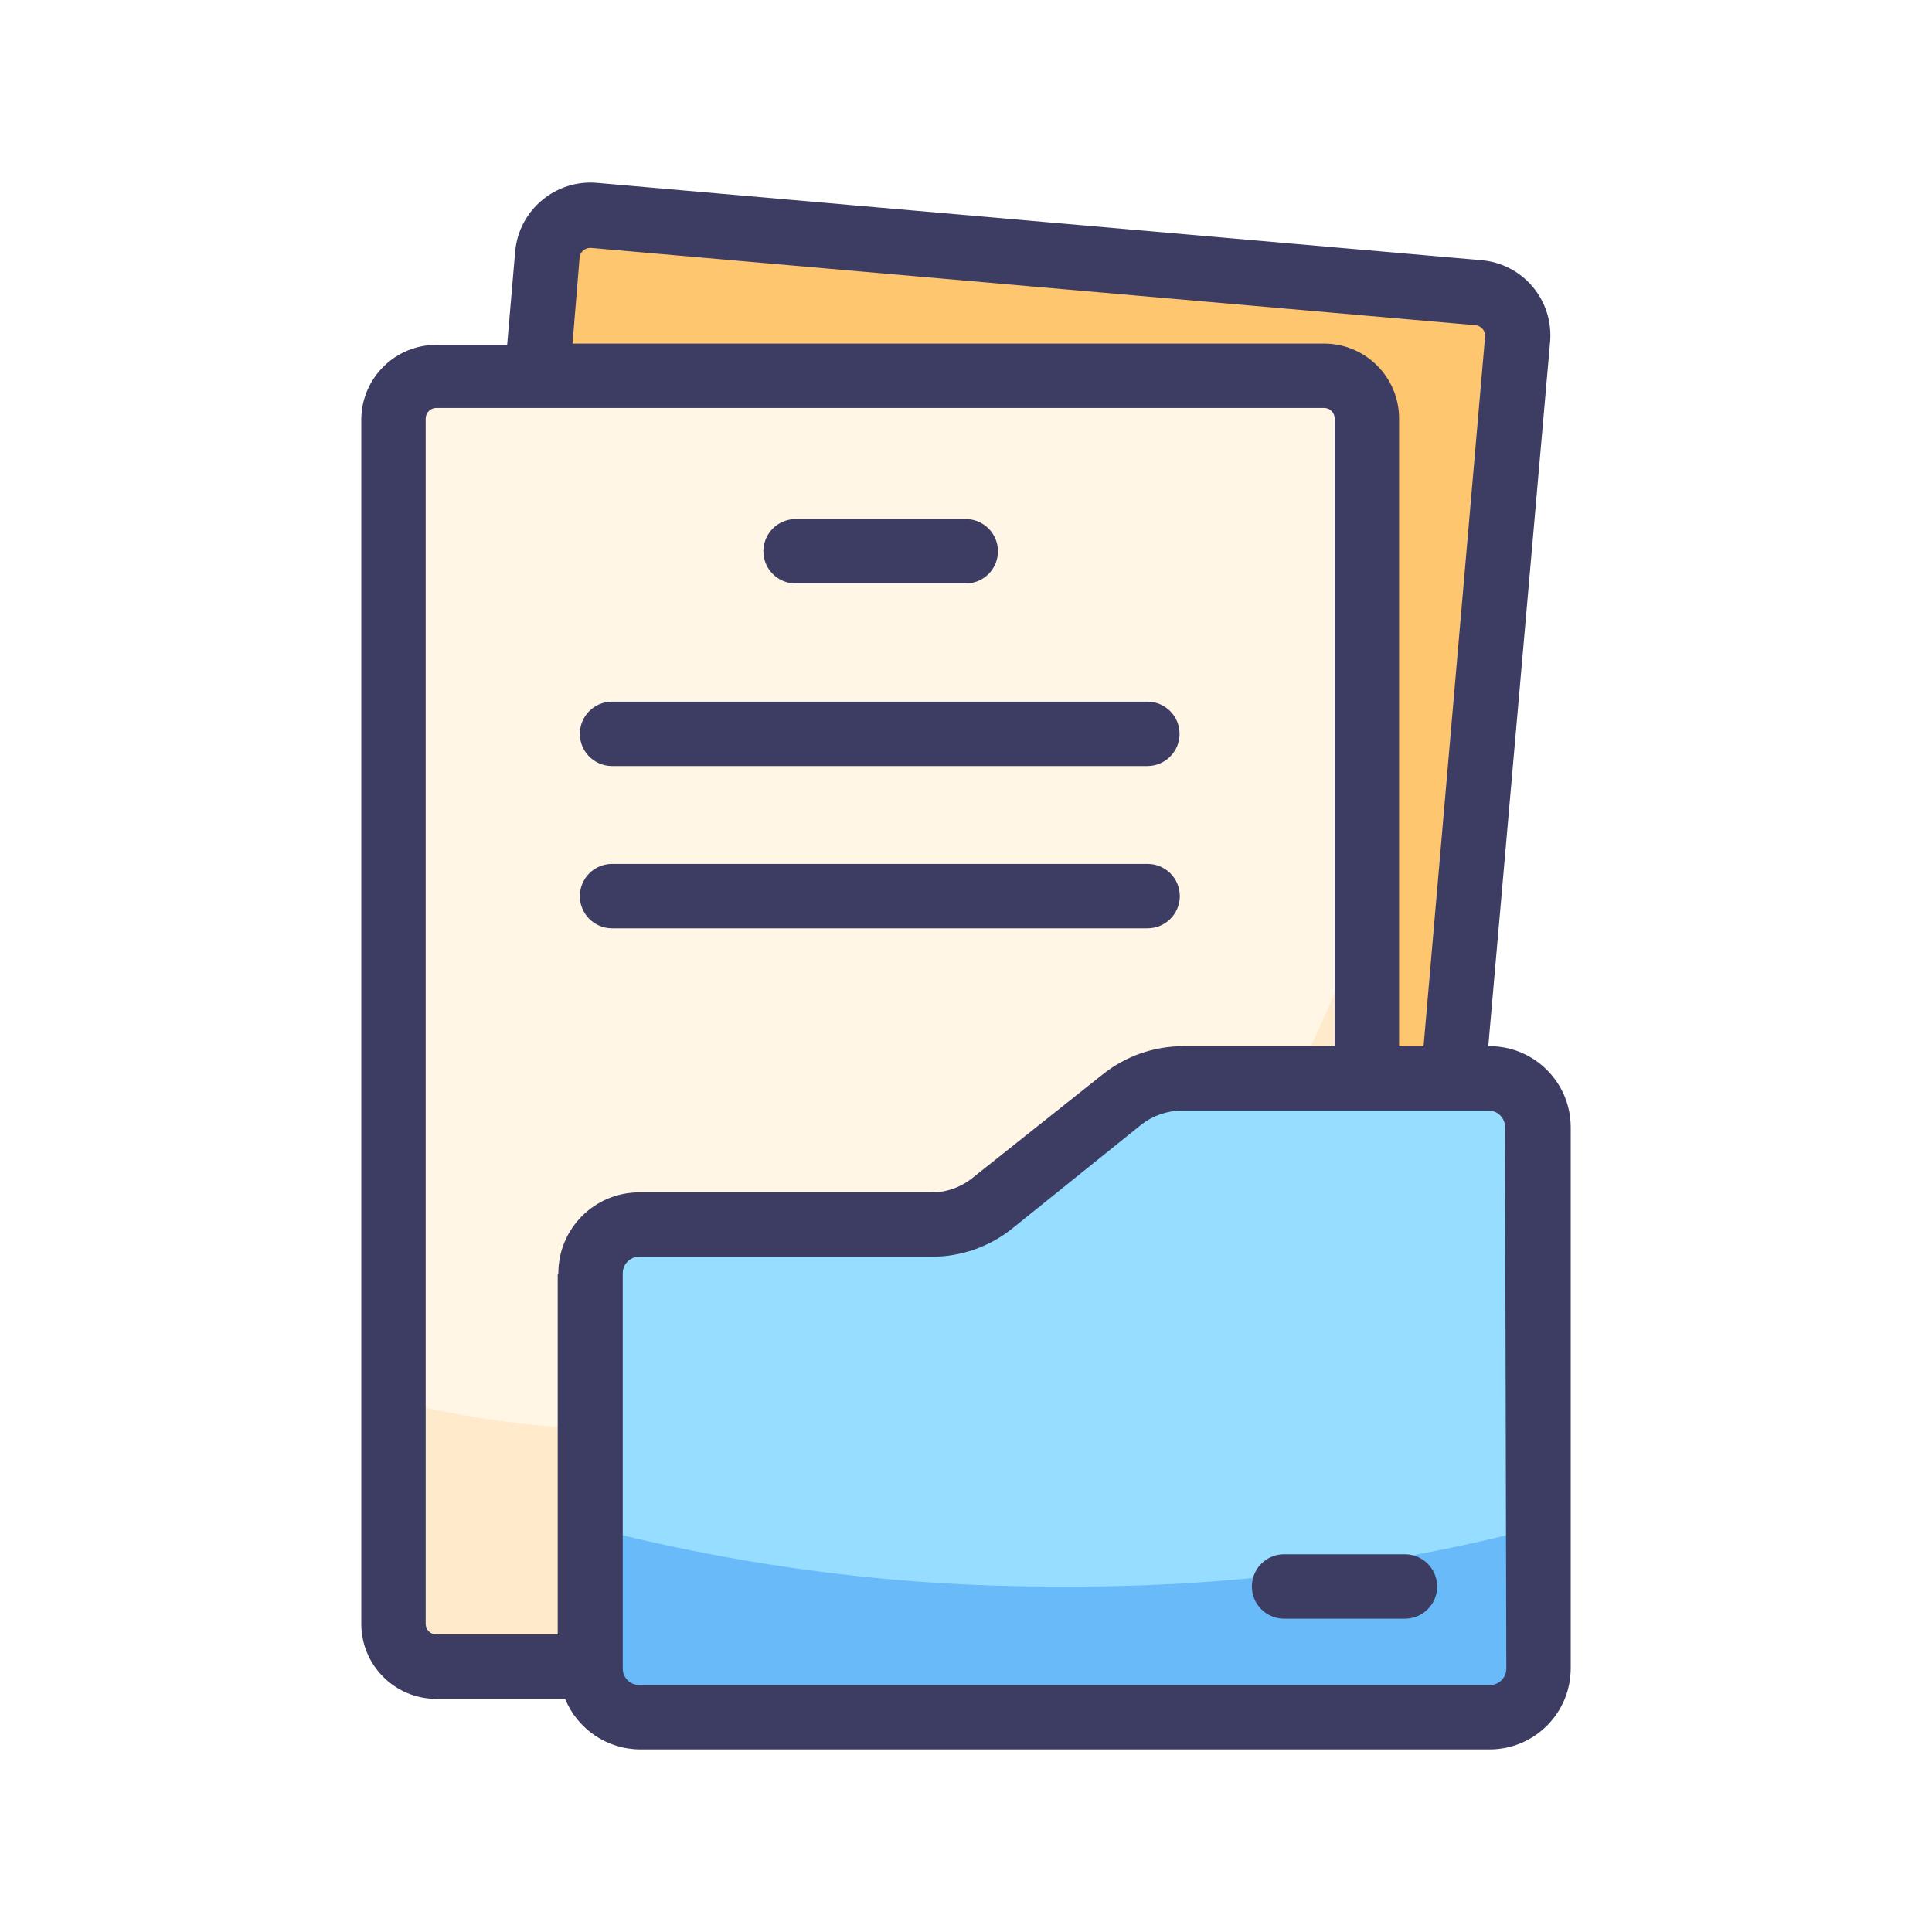
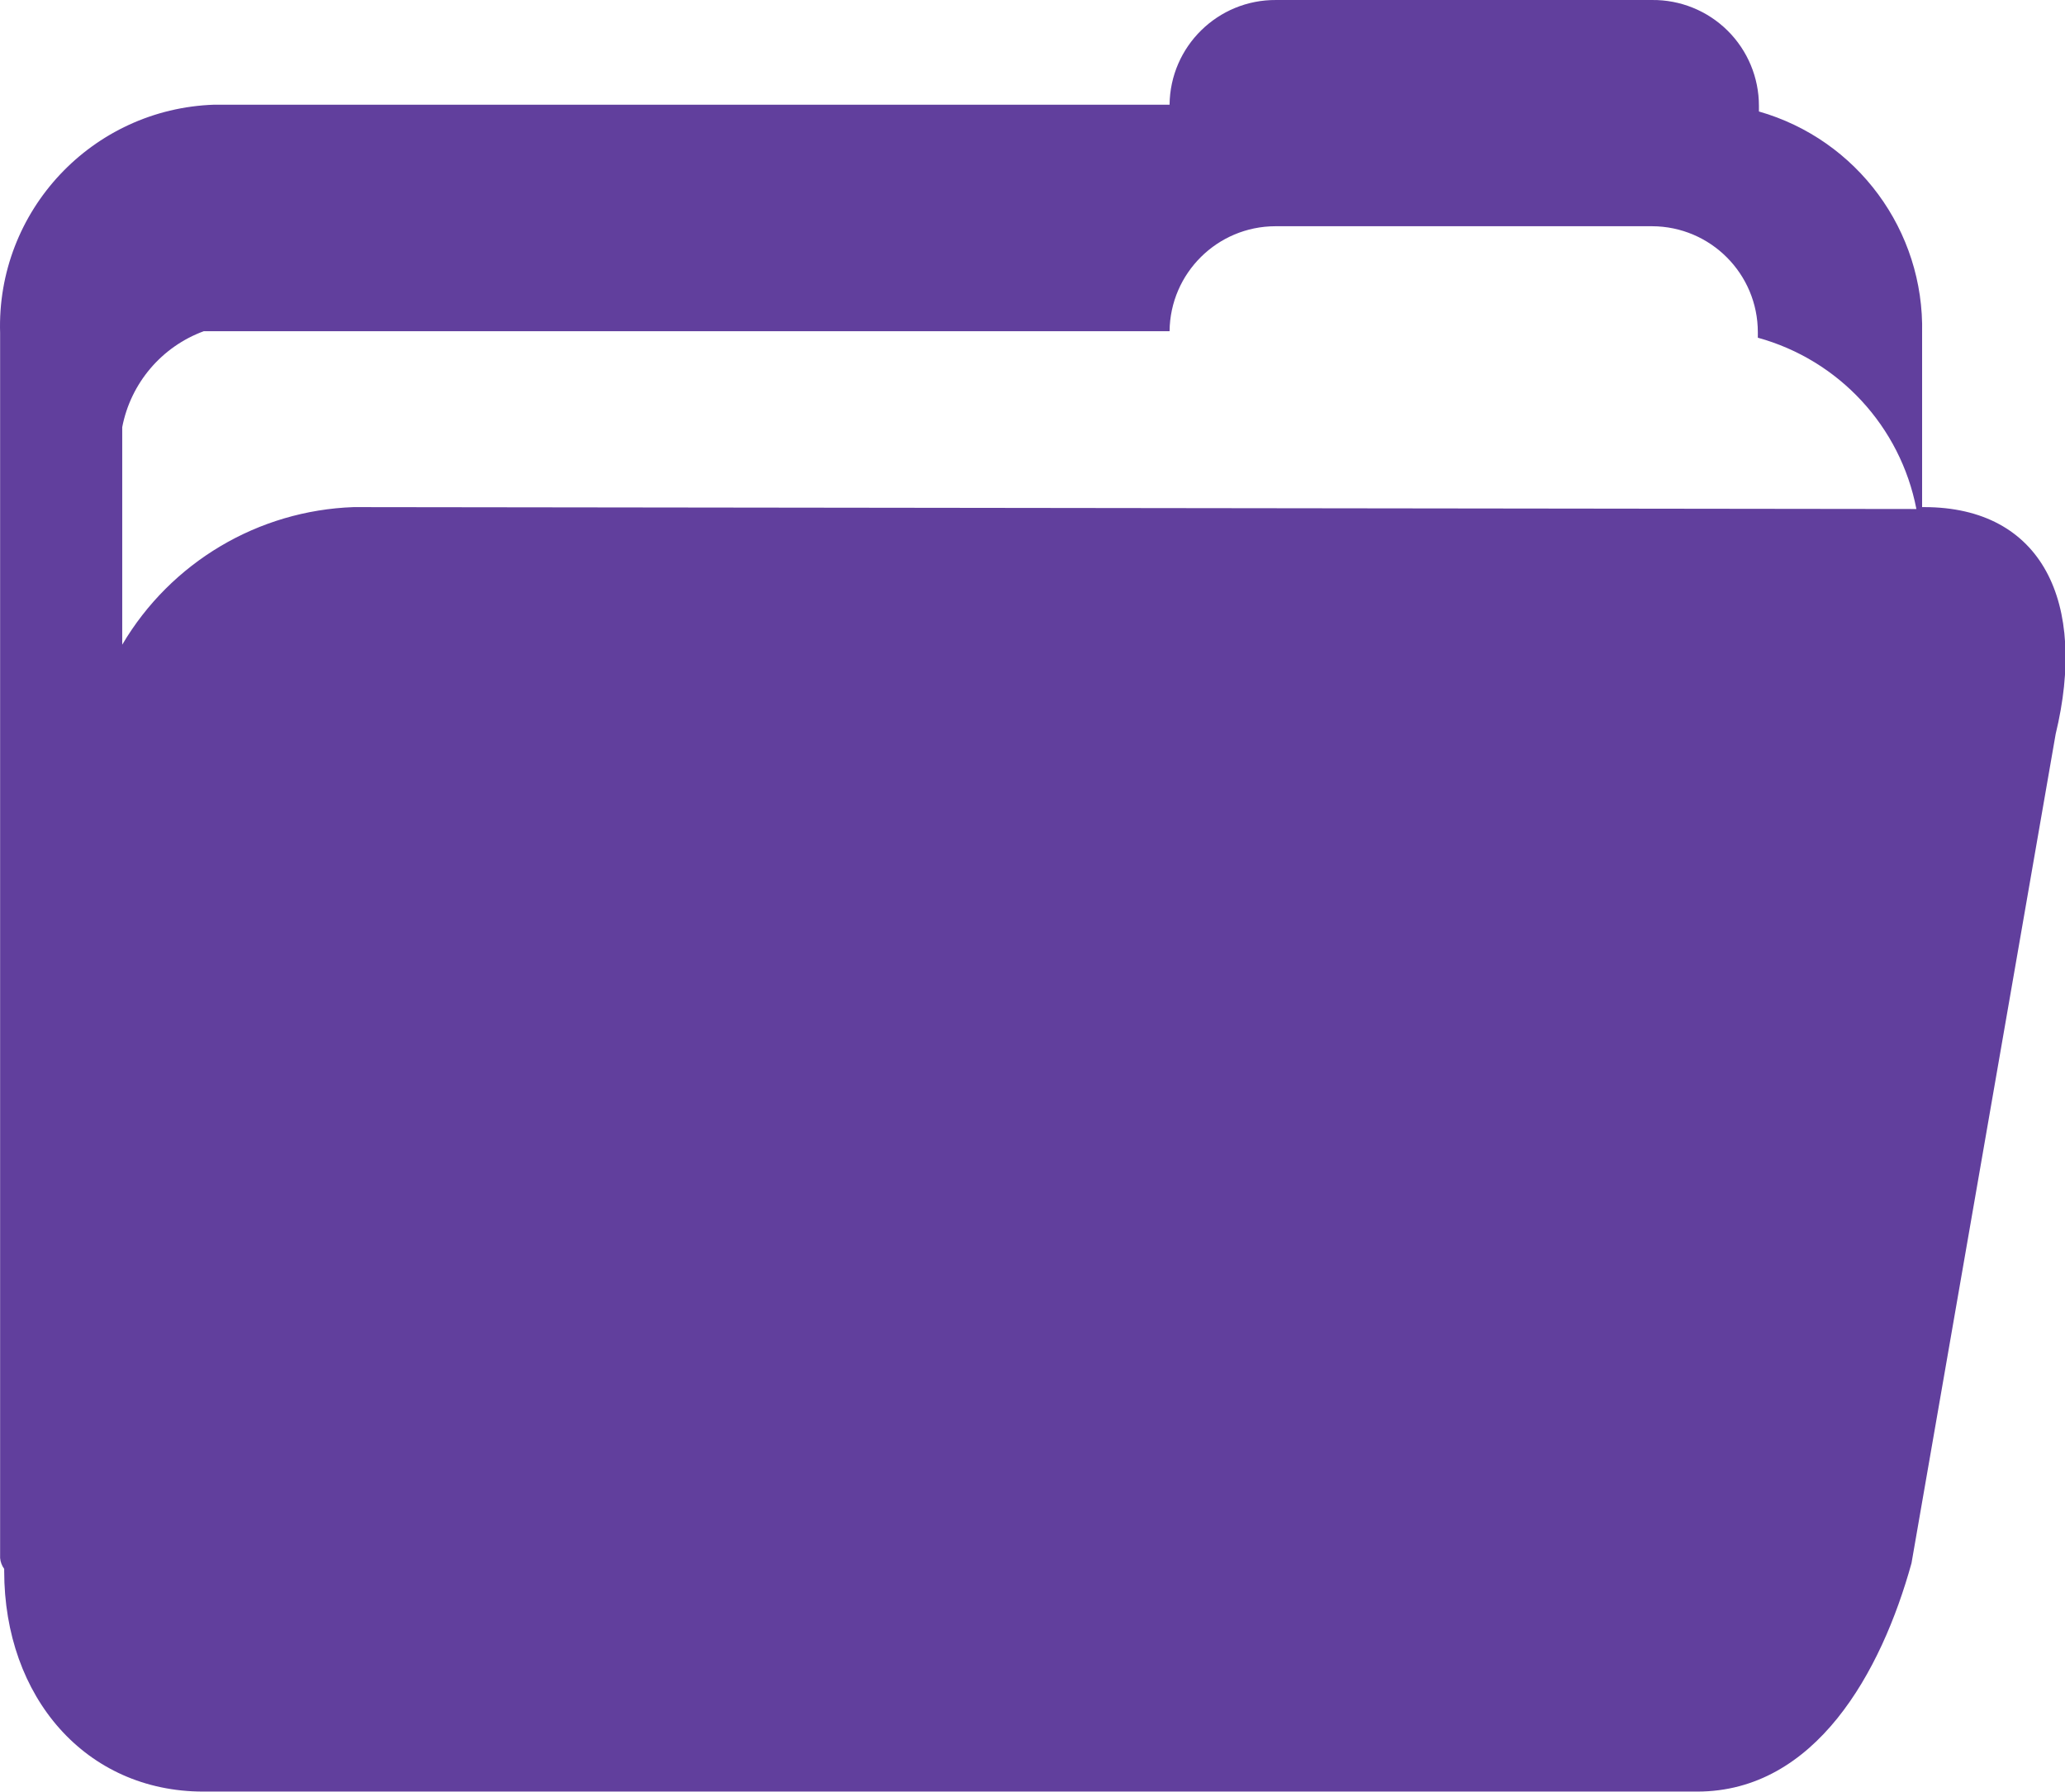
- <svg xmlns="http://www.w3.org/2000/svg" t="1604743195153" class="icon" viewBox="0 0 1024 1024" version="1.1" p-id="4578" width="200" height="200">
+ <svg xmlns="http://www.w3.org/2000/svg" t="1604743680713" class="icon" viewBox="0 0 1180 1024" version="1.1" p-id="6928" width="230.469" height="200">
  <defs>
    <style type="text/css" />
  </defs>
-   <path d="M701.781 199.68a22.869 22.869 0 0 1 22.699 22.187v349.696h45.739l34.133-392.533a22.699 22.699 0 0 0-20.651-24.576L315.221 113.835A22.869 22.869 0 0 0 290.133 134.656l-5.632 65.024z" fill="#FFC670" p-id="4579" />
-   <path d="M313.003 674.816A25.6 25.6 0 0 1 338.773 648.533h154.965a51.2 51.2 0 0 0 32.085-11.264l69.12-54.955a51.2 51.2 0 0 1 32.085-11.264h97.451V221.867a22.869 22.869 0 0 0-22.699-22.869H231.253A22.869 22.869 0 0 0 208.555 221.867v638.805a22.699 22.699 0 0 0 22.699 22.699h81.749z" fill="#FFF6E6" p-id="4580" />
-   <path d="M724.48 571.563v-94.891a472.235 472.235 0 0 1-38.571 94.891zM313.003 757.419a514.56 514.56 0 0 1-104.448-15.36v119.467a22.699 22.699 0 0 0 22.699 22.699h81.749z" fill="#FFEBCC" p-id="4581" />
-   <path d="M594.944 582.827l-69.12 54.955a51.2 51.2 0 0 1-32.085 11.264h-154.965a25.6 25.6 0 0 0-25.771 25.771v209.579a25.771 25.771 0 0 0 25.771 25.771h450.901a25.941 25.941 0 0 0 25.771-25.771V597.333a25.941 25.941 0 0 0-25.771-25.771h-162.645a51.2 51.2 0 0 0-32.085 11.264z" fill="#96DDFF" p-id="4582" />
-   <path d="M564.224 840.875a971.776 971.776 0 0 1-251.221-31.403v74.923a25.771 25.771 0 0 0 25.771 25.771h450.901a25.941 25.941 0 0 0 25.771-25.771v-74.923a971.776 971.776 0 0 1-251.221 31.403z" fill="#69BAF9" p-id="4583" />
-   <path d="M789.675 554.496h-0.853l32.768-373.419A39.936 39.936 0 0 0 785.067 137.899l-468.48-40.96A40.107 40.107 0 0 0 273.067 133.12l-4.267 49.664h-37.547A39.765 39.765 0 0 0 191.488 221.867v638.805a39.765 39.765 0 0 0 39.765 39.765h68.267a43.179 43.179 0 0 0 39.765 26.795h450.389a43.008 43.008 0 0 0 42.837-42.837V597.333a43.008 43.008 0 0 0-42.837-42.837zM307.2 136.533a5.632 5.632 0 0 1 6.144-5.12l468.651 40.96a5.632 5.632 0 0 1 5.12 6.144l-32.597 375.979h-12.971V221.867a39.765 39.765 0 0 0-39.765-39.765H303.445z m-11.605 538.795v190.976h-64.341a5.632 5.632 0 0 1-5.632-5.632V221.867a5.632 5.632 0 0 1 5.632-5.632h470.528a5.632 5.632 0 0 1 5.632 5.632v332.629h-80.384a68.267 68.267 0 0 0-42.667 15.019l-69.12 54.955a34.133 34.133 0 0 1-21.504 7.509h-154.965a42.837 42.837 0 0 0-42.837 42.837z m502.784 209.067a8.704 8.704 0 0 1-8.704 8.704H338.773a8.704 8.704 0 0 1-8.704-8.704V674.816a8.704 8.704 0 0 1 8.704-8.704h154.965a68.267 68.267 0 0 0 42.837-15.019l68.267-54.955a35.328 35.328 0 0 1 21.504-7.509h162.645a8.704 8.704 0 0 1 8.704 8.704z" fill="#3D3D63" p-id="4584" />
-   <path d="M744.789 823.808h-64.341a17.067 17.067 0 0 0 0 34.133h64.341a17.067 17.067 0 0 0 0-34.133zM421.547 309.248H512a17.067 17.067 0 0 0 0-34.133h-90.453a17.067 17.067 0 0 0 0 34.133zM324.267 406.016h283.989a17.067 17.067 0 0 0 0-34.133H324.267a17.067 17.067 0 0 0 0 34.133zM625.323 474.965a17.067 17.067 0 0 0-17.067-17.067H324.267a17.067 17.067 0 0 0 0 34.133h283.989a17.067 17.067 0 0 0 17.067-17.067z" fill="#3D3D63" p-id="4585" />
+   <path d="M1099.434 289.843h-1.088v-99.462a128.68 128.68 0 0 0-93.246-126.659v-3.264A60.455 60.455 0 0 0 944.024 0.003H729.247A60.455 60.455 0 0 0 668.326 59.836H122.526A126.659 126.659 0 0 0 0.063 190.381V890.503a12.277 12.277 0 0 0 2.331 6.216v1.243c0 72.11 46.623 126.038 113.76 126.038H969.822c67.603 0 105.213-68.225 122.463-130.544L1174.652 419.61c18.183-75.063-7.46-129.767-75.218-129.767z m-897.338 0a160.072 160.072 0 0 0-132.254 78.637v-124.328a73.198 73.198 0 0 1 46.623-54.86H668.326a60.61 60.61 0 0 1 60.455-59.988h215.243a60.61 60.61 0 0 1 60.455 60.61v3.108a126.504 126.504 0 0 1 90.604 97.908z" fill="#613F9D" p-id="6929" />
</svg>
